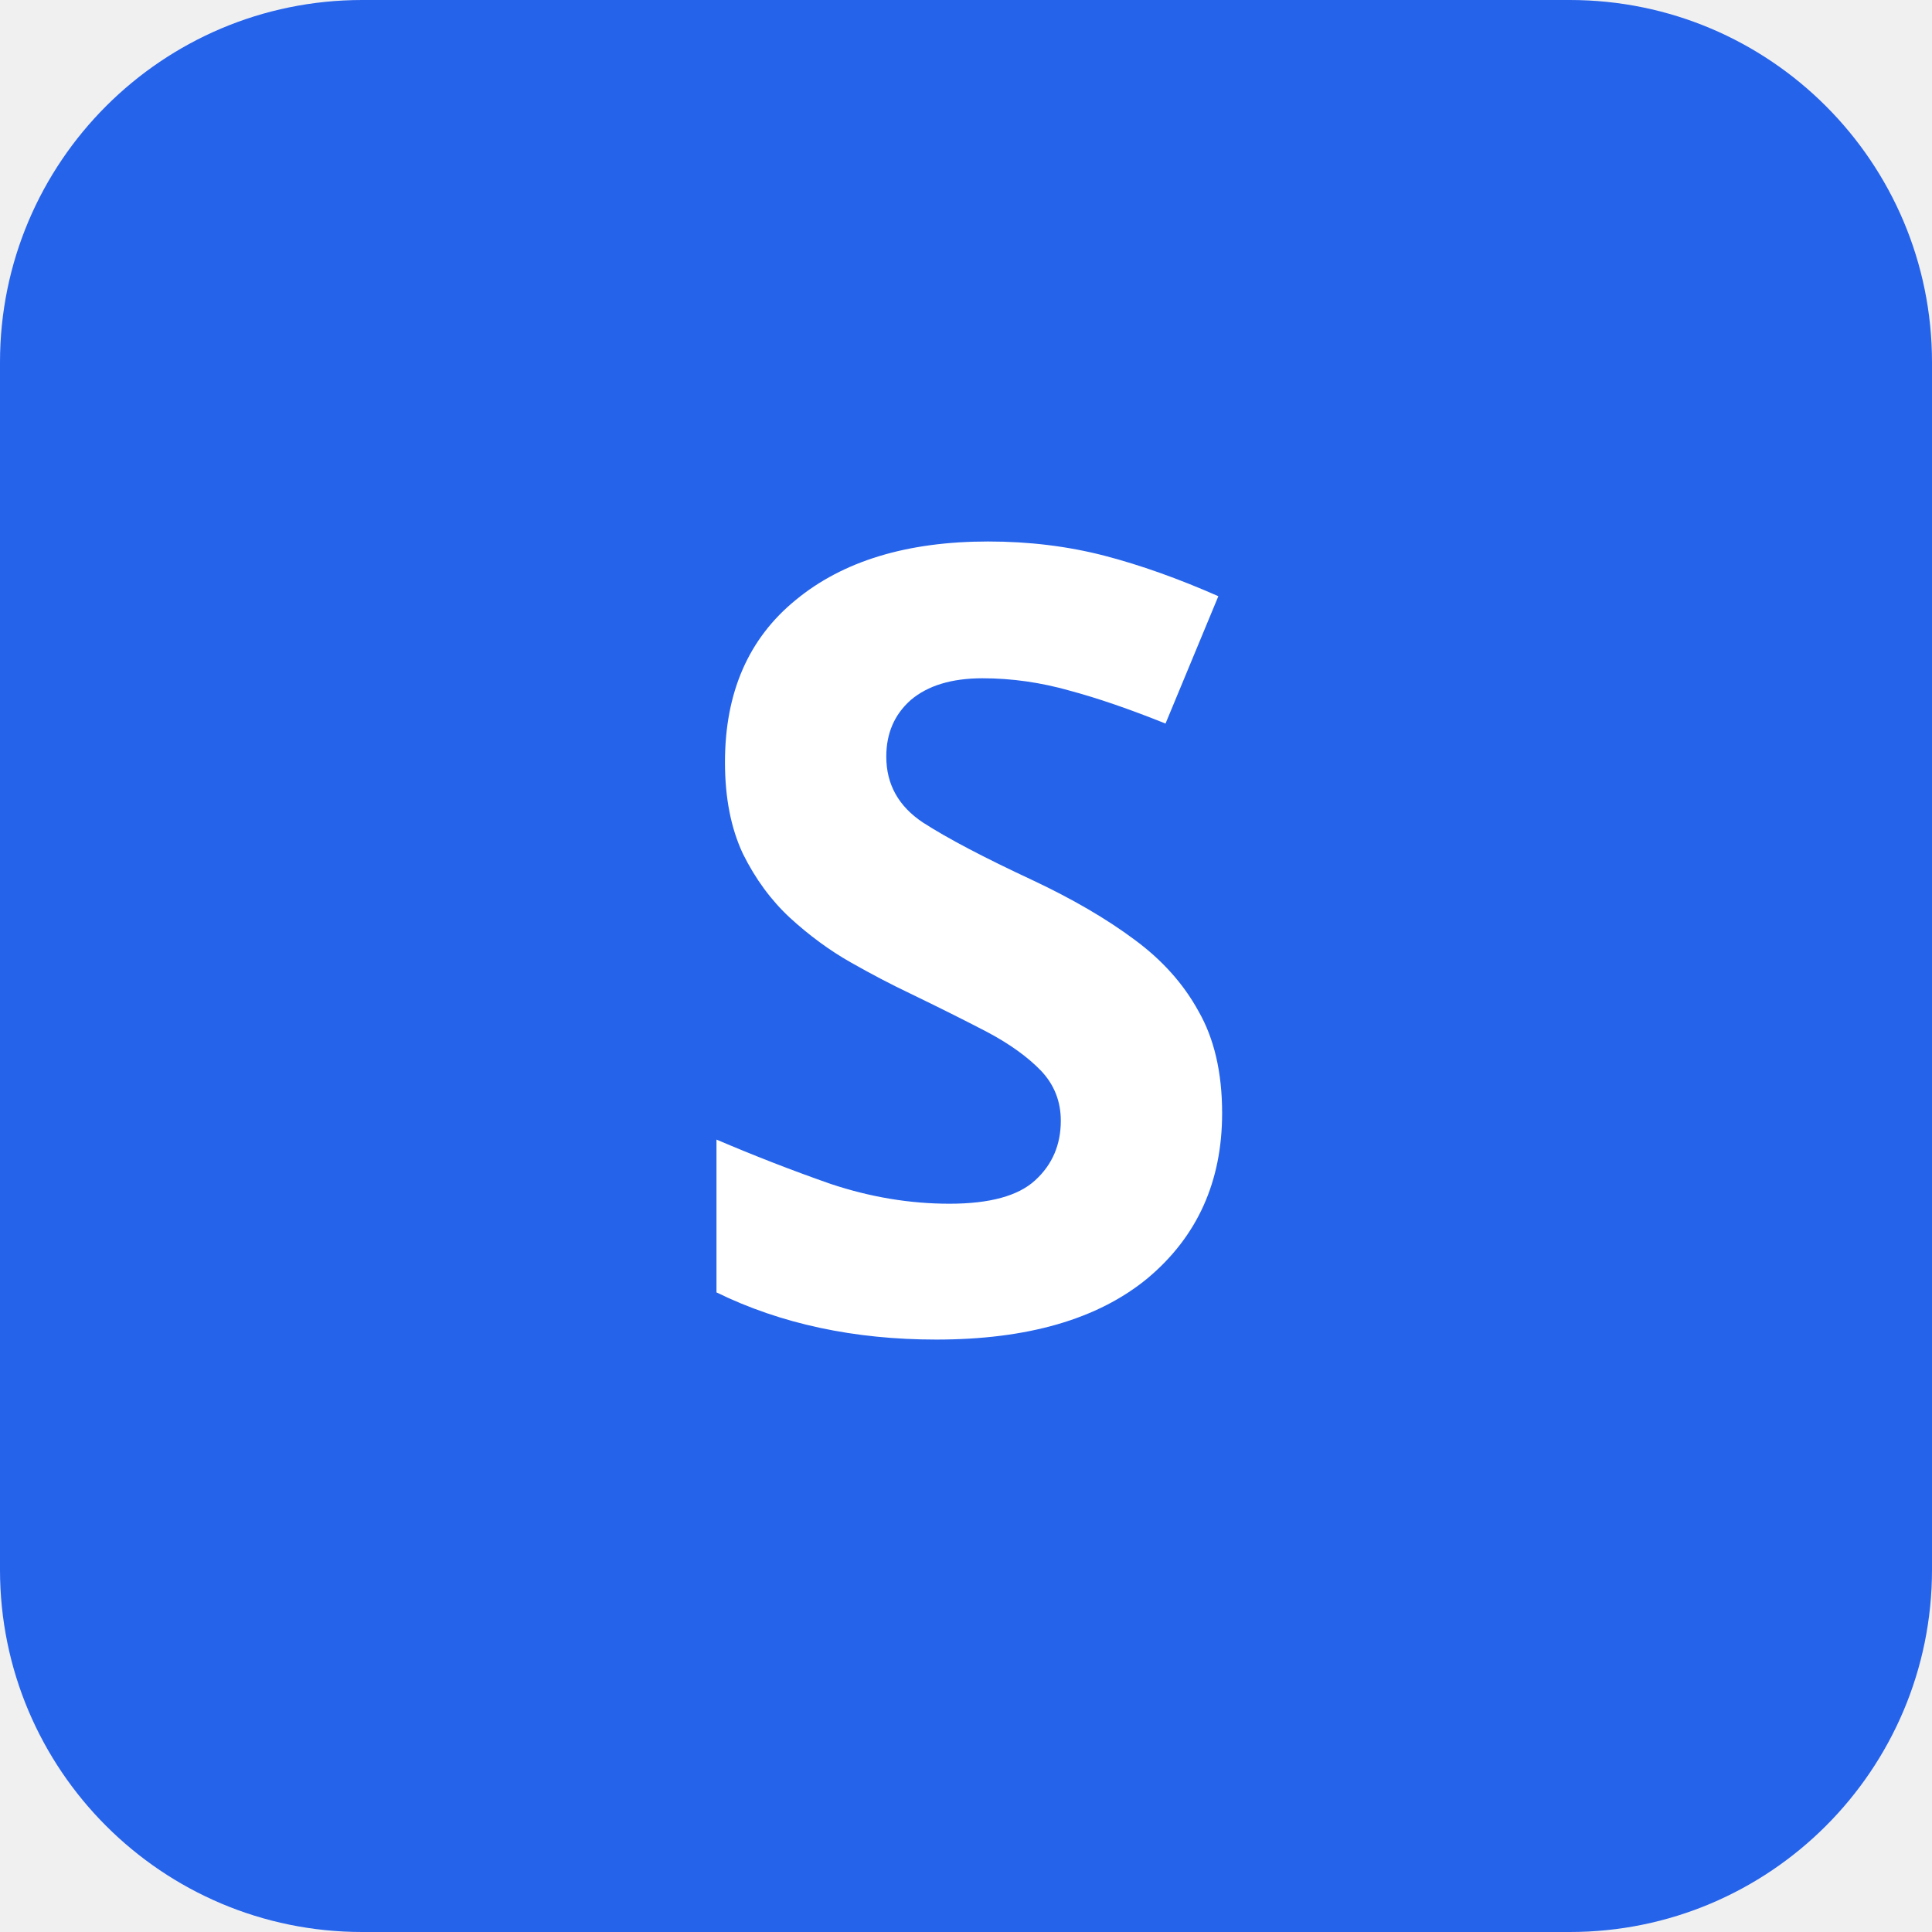
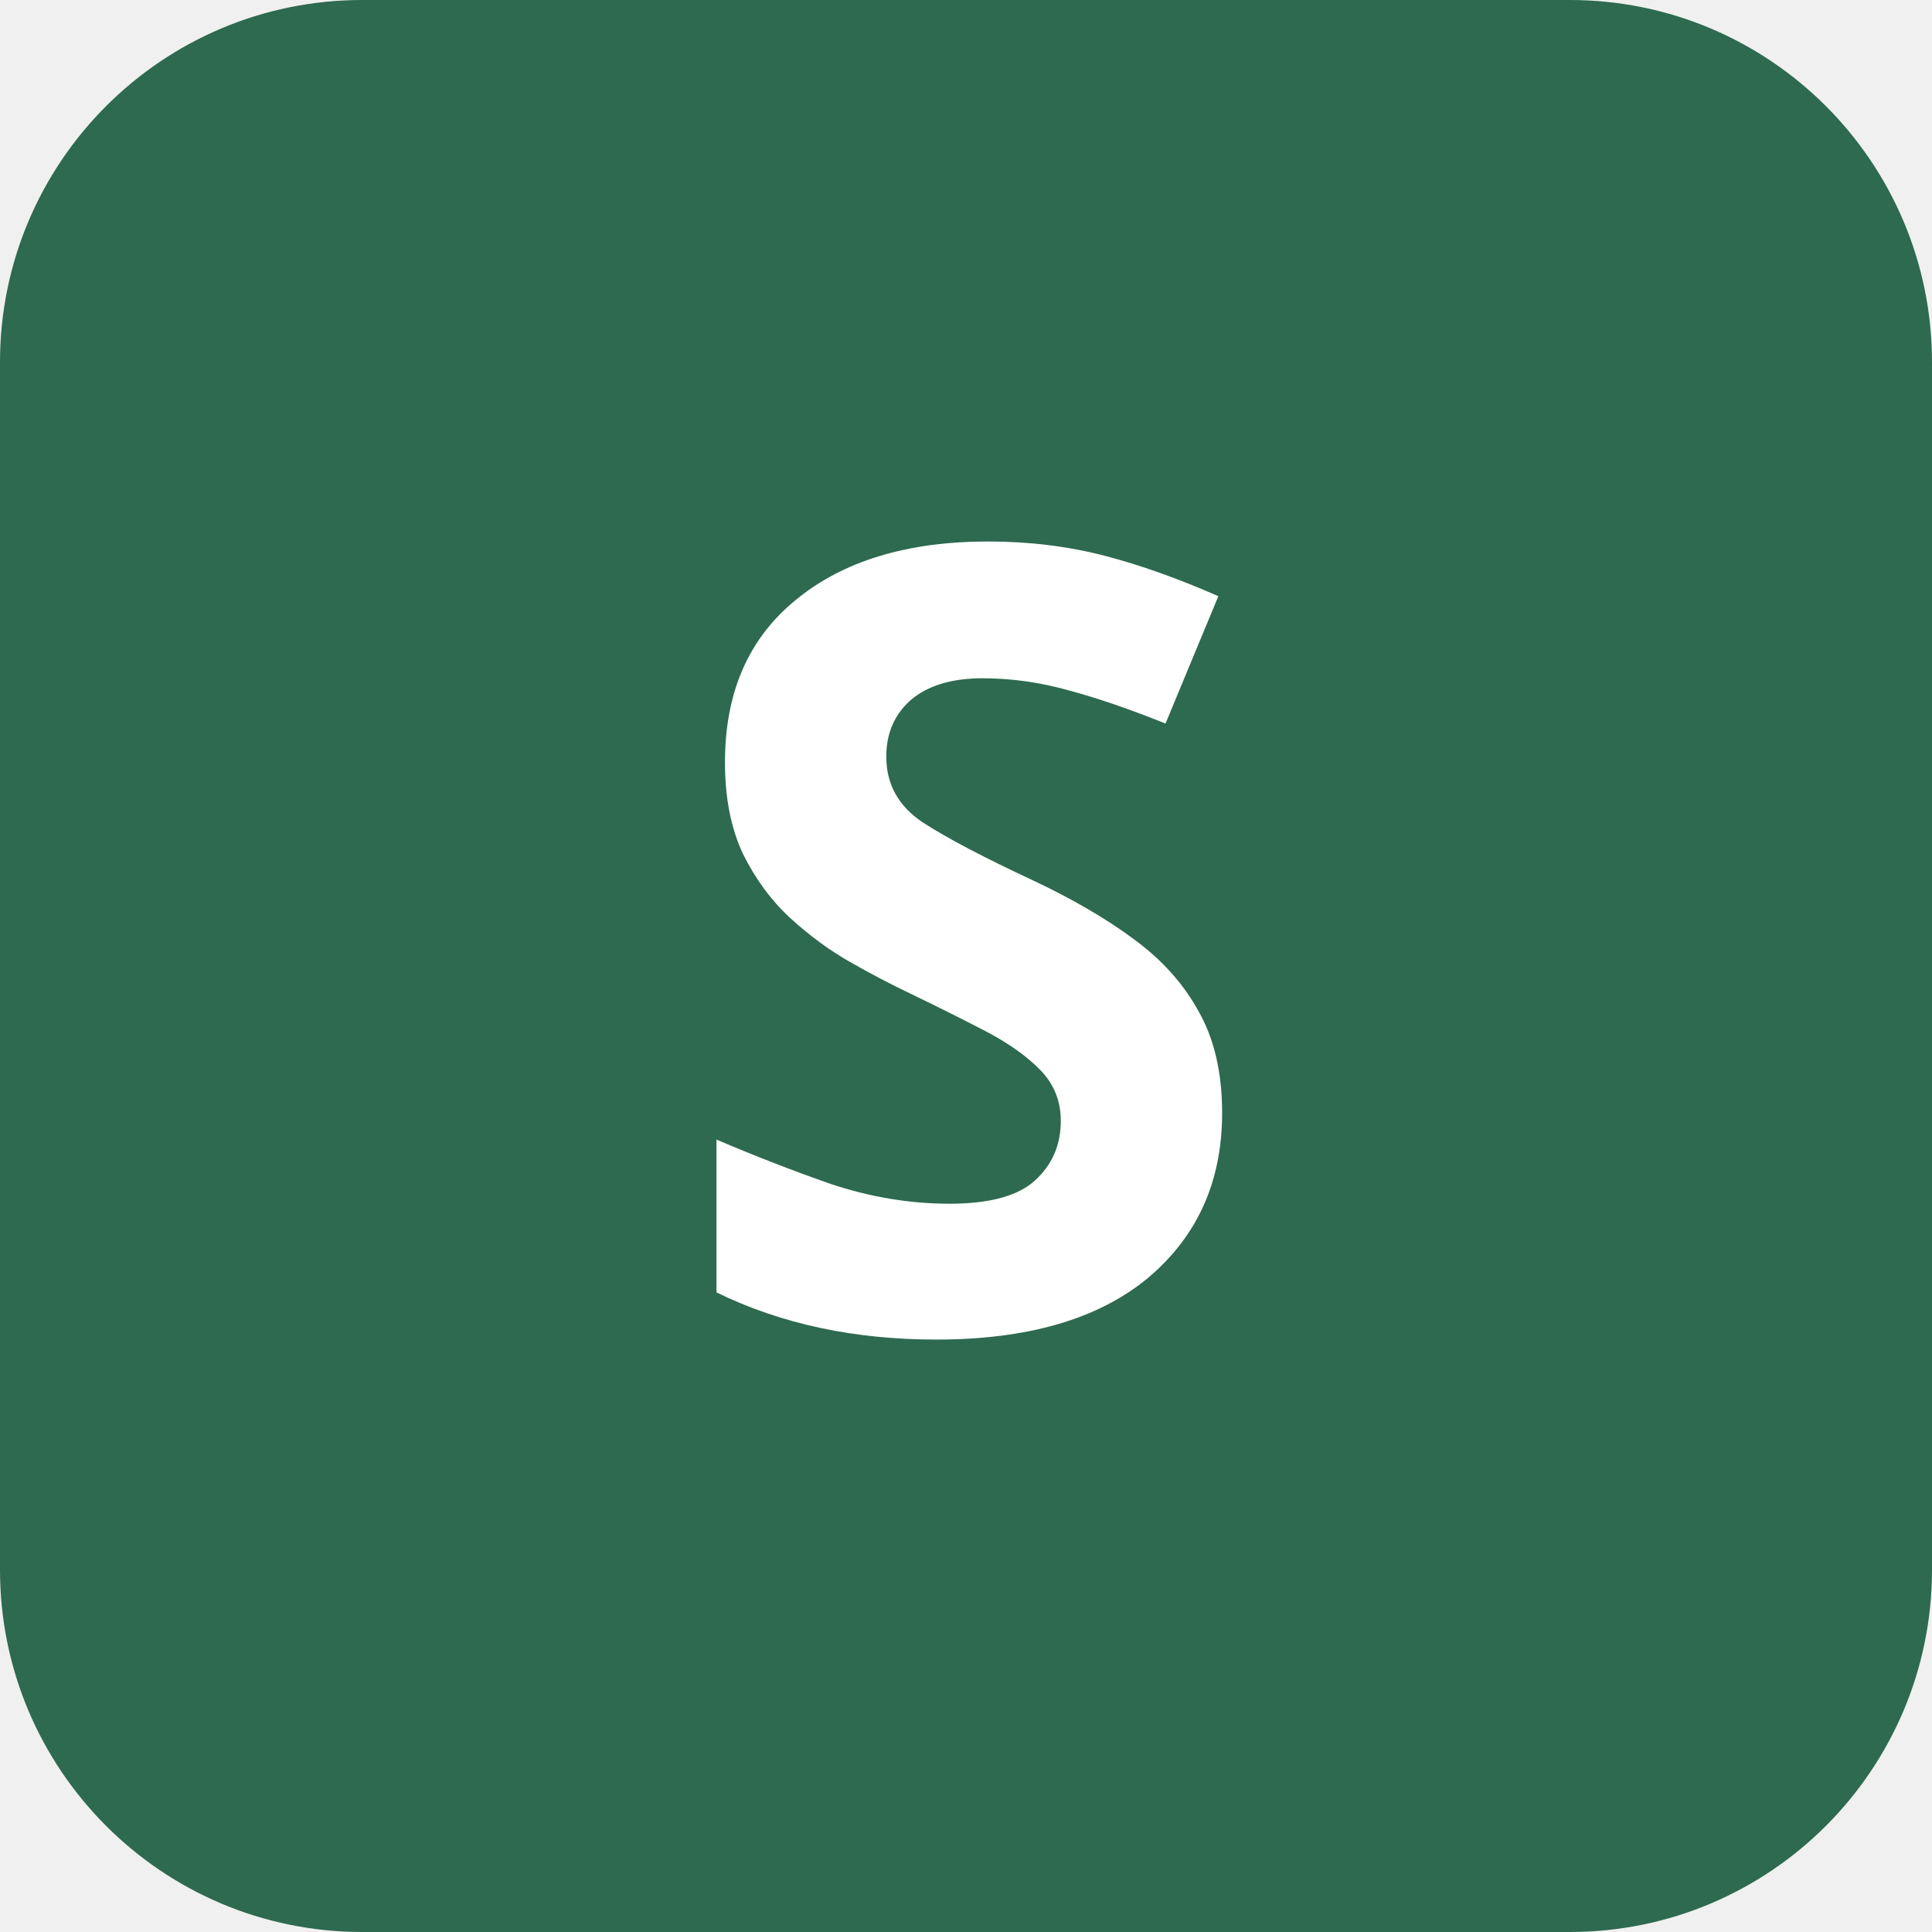
<svg xmlns="http://www.w3.org/2000/svg" viewBox="0 0 32 32">
-   <rect width="32" height="32" rx="6" fill="#2563EB" />
+   <rect width="32" height="32" rx="6" fill="#2D6A4F" />
  <text x="16" y="22" text-anchor="middle" font-family="system-ui,sans-serif" font-size="18" font-weight="800" fill="white">S</text>
</svg>
